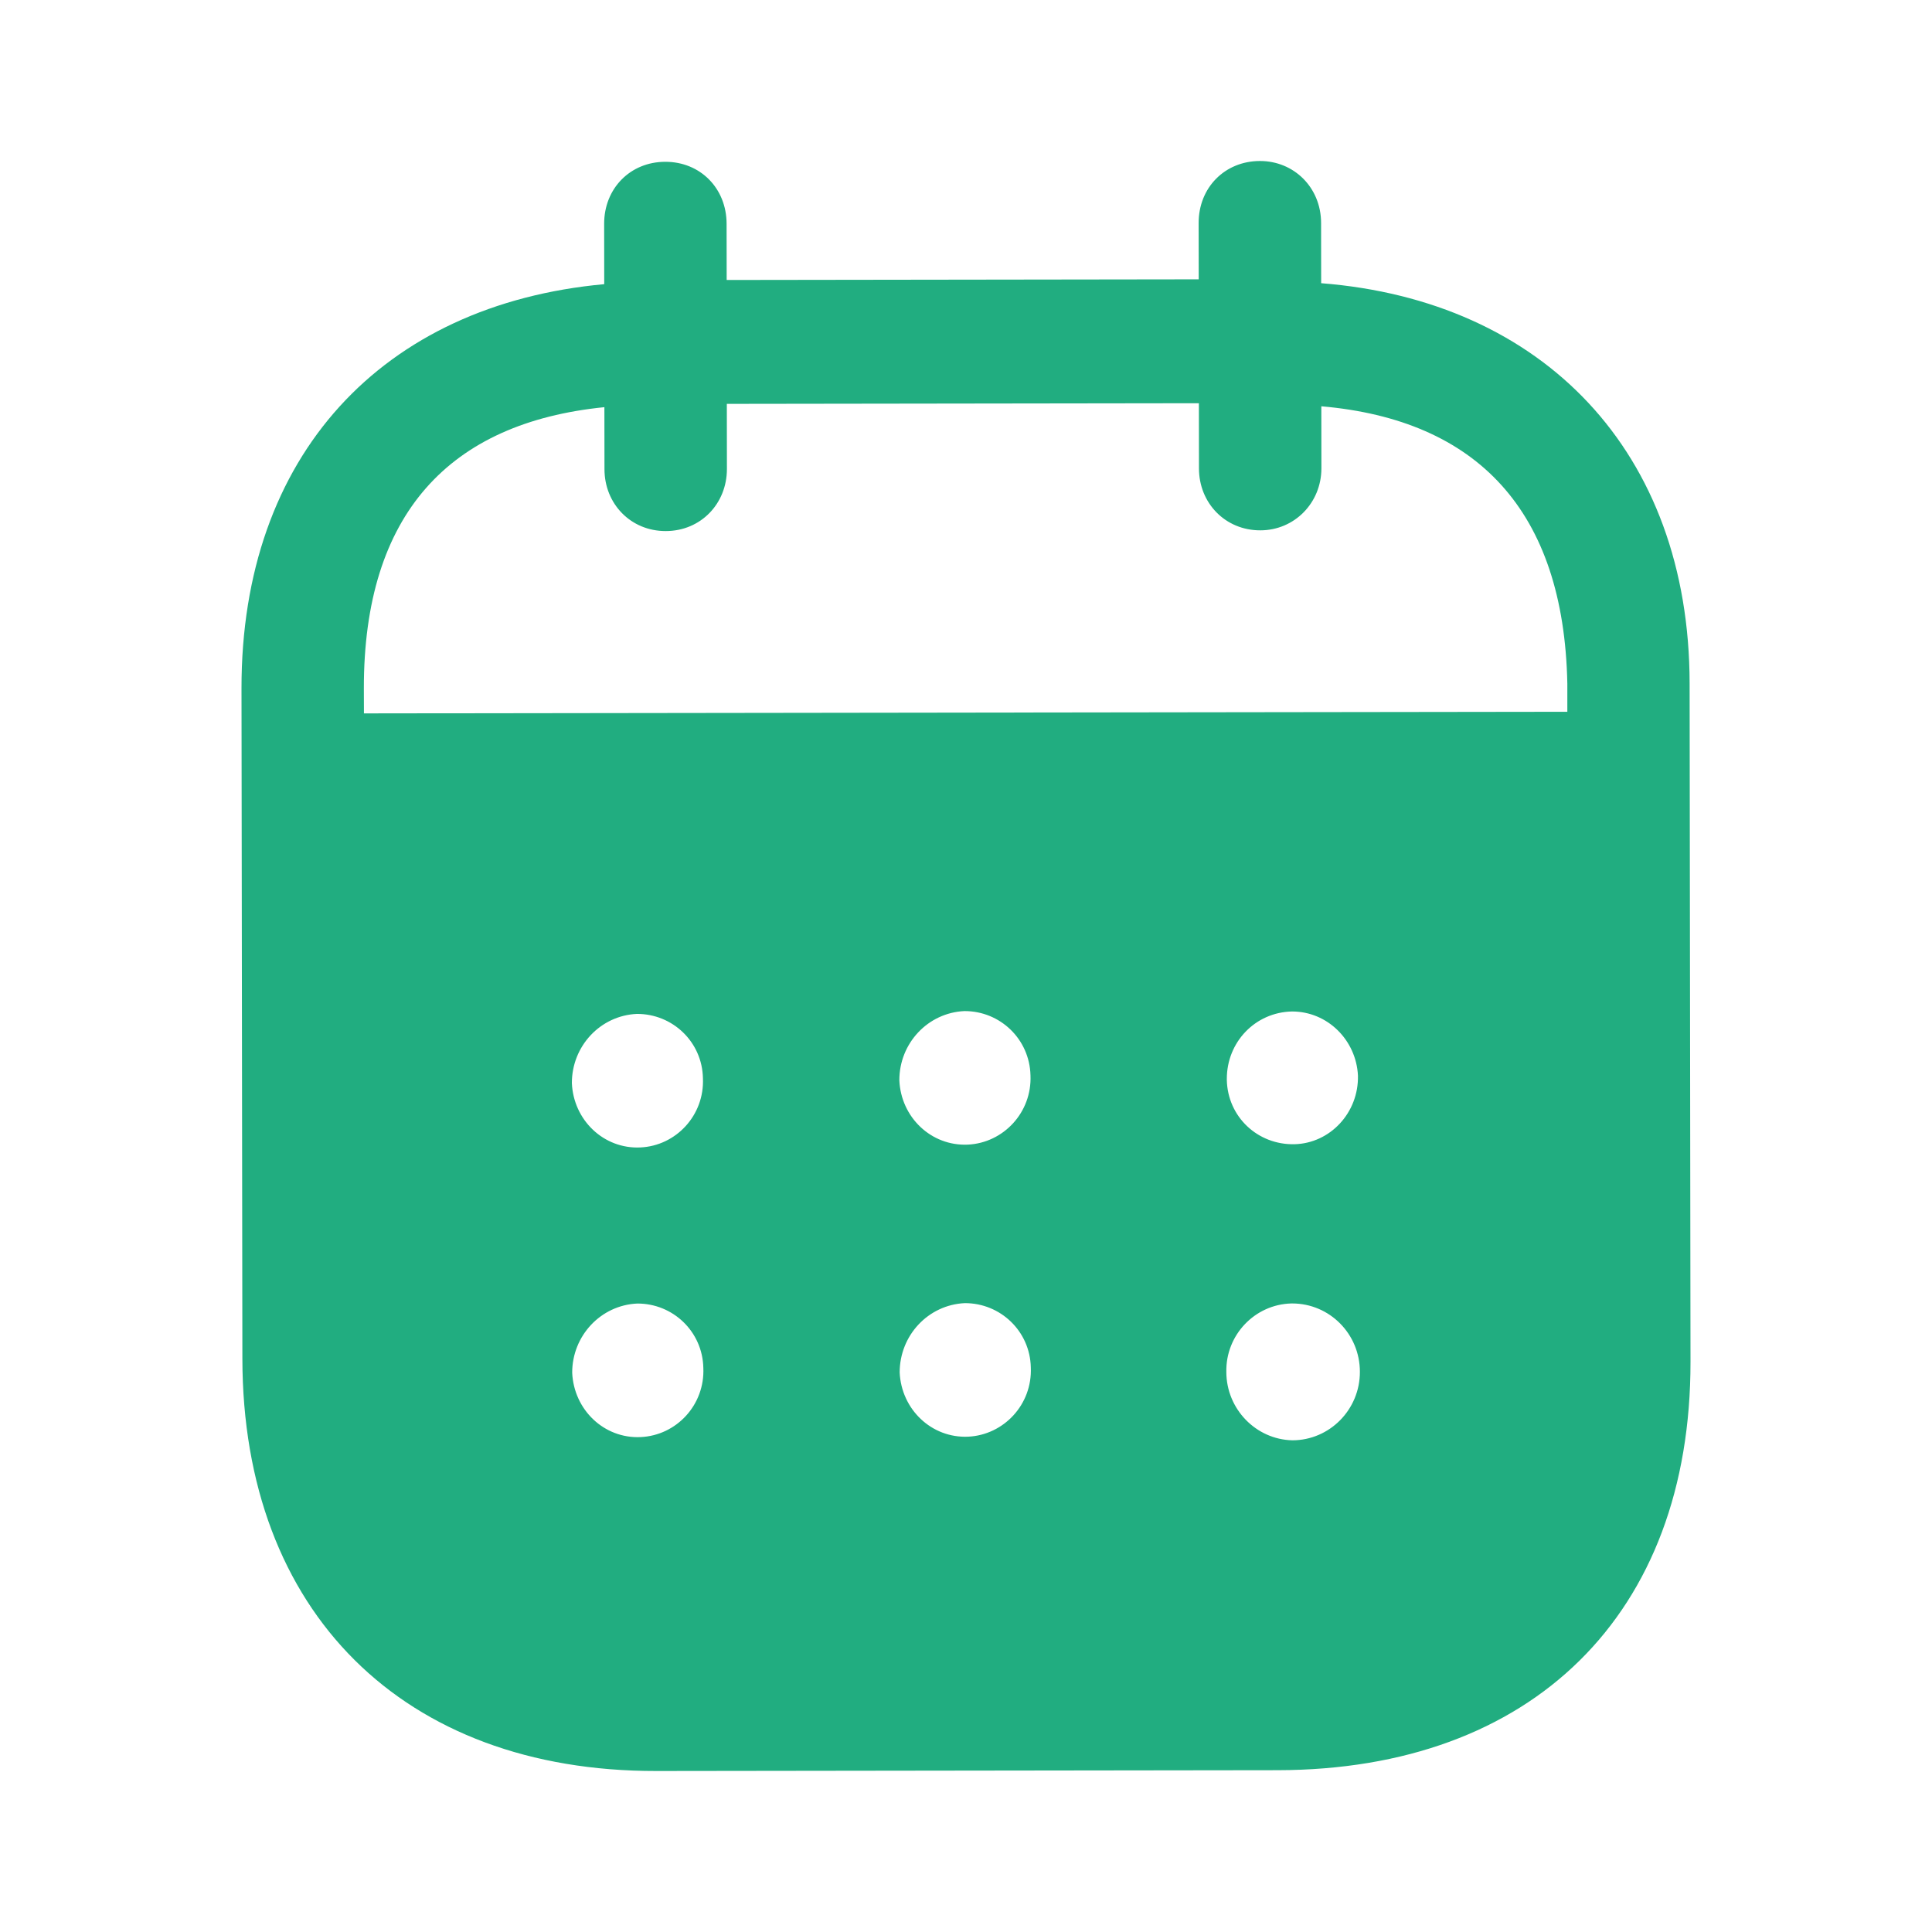
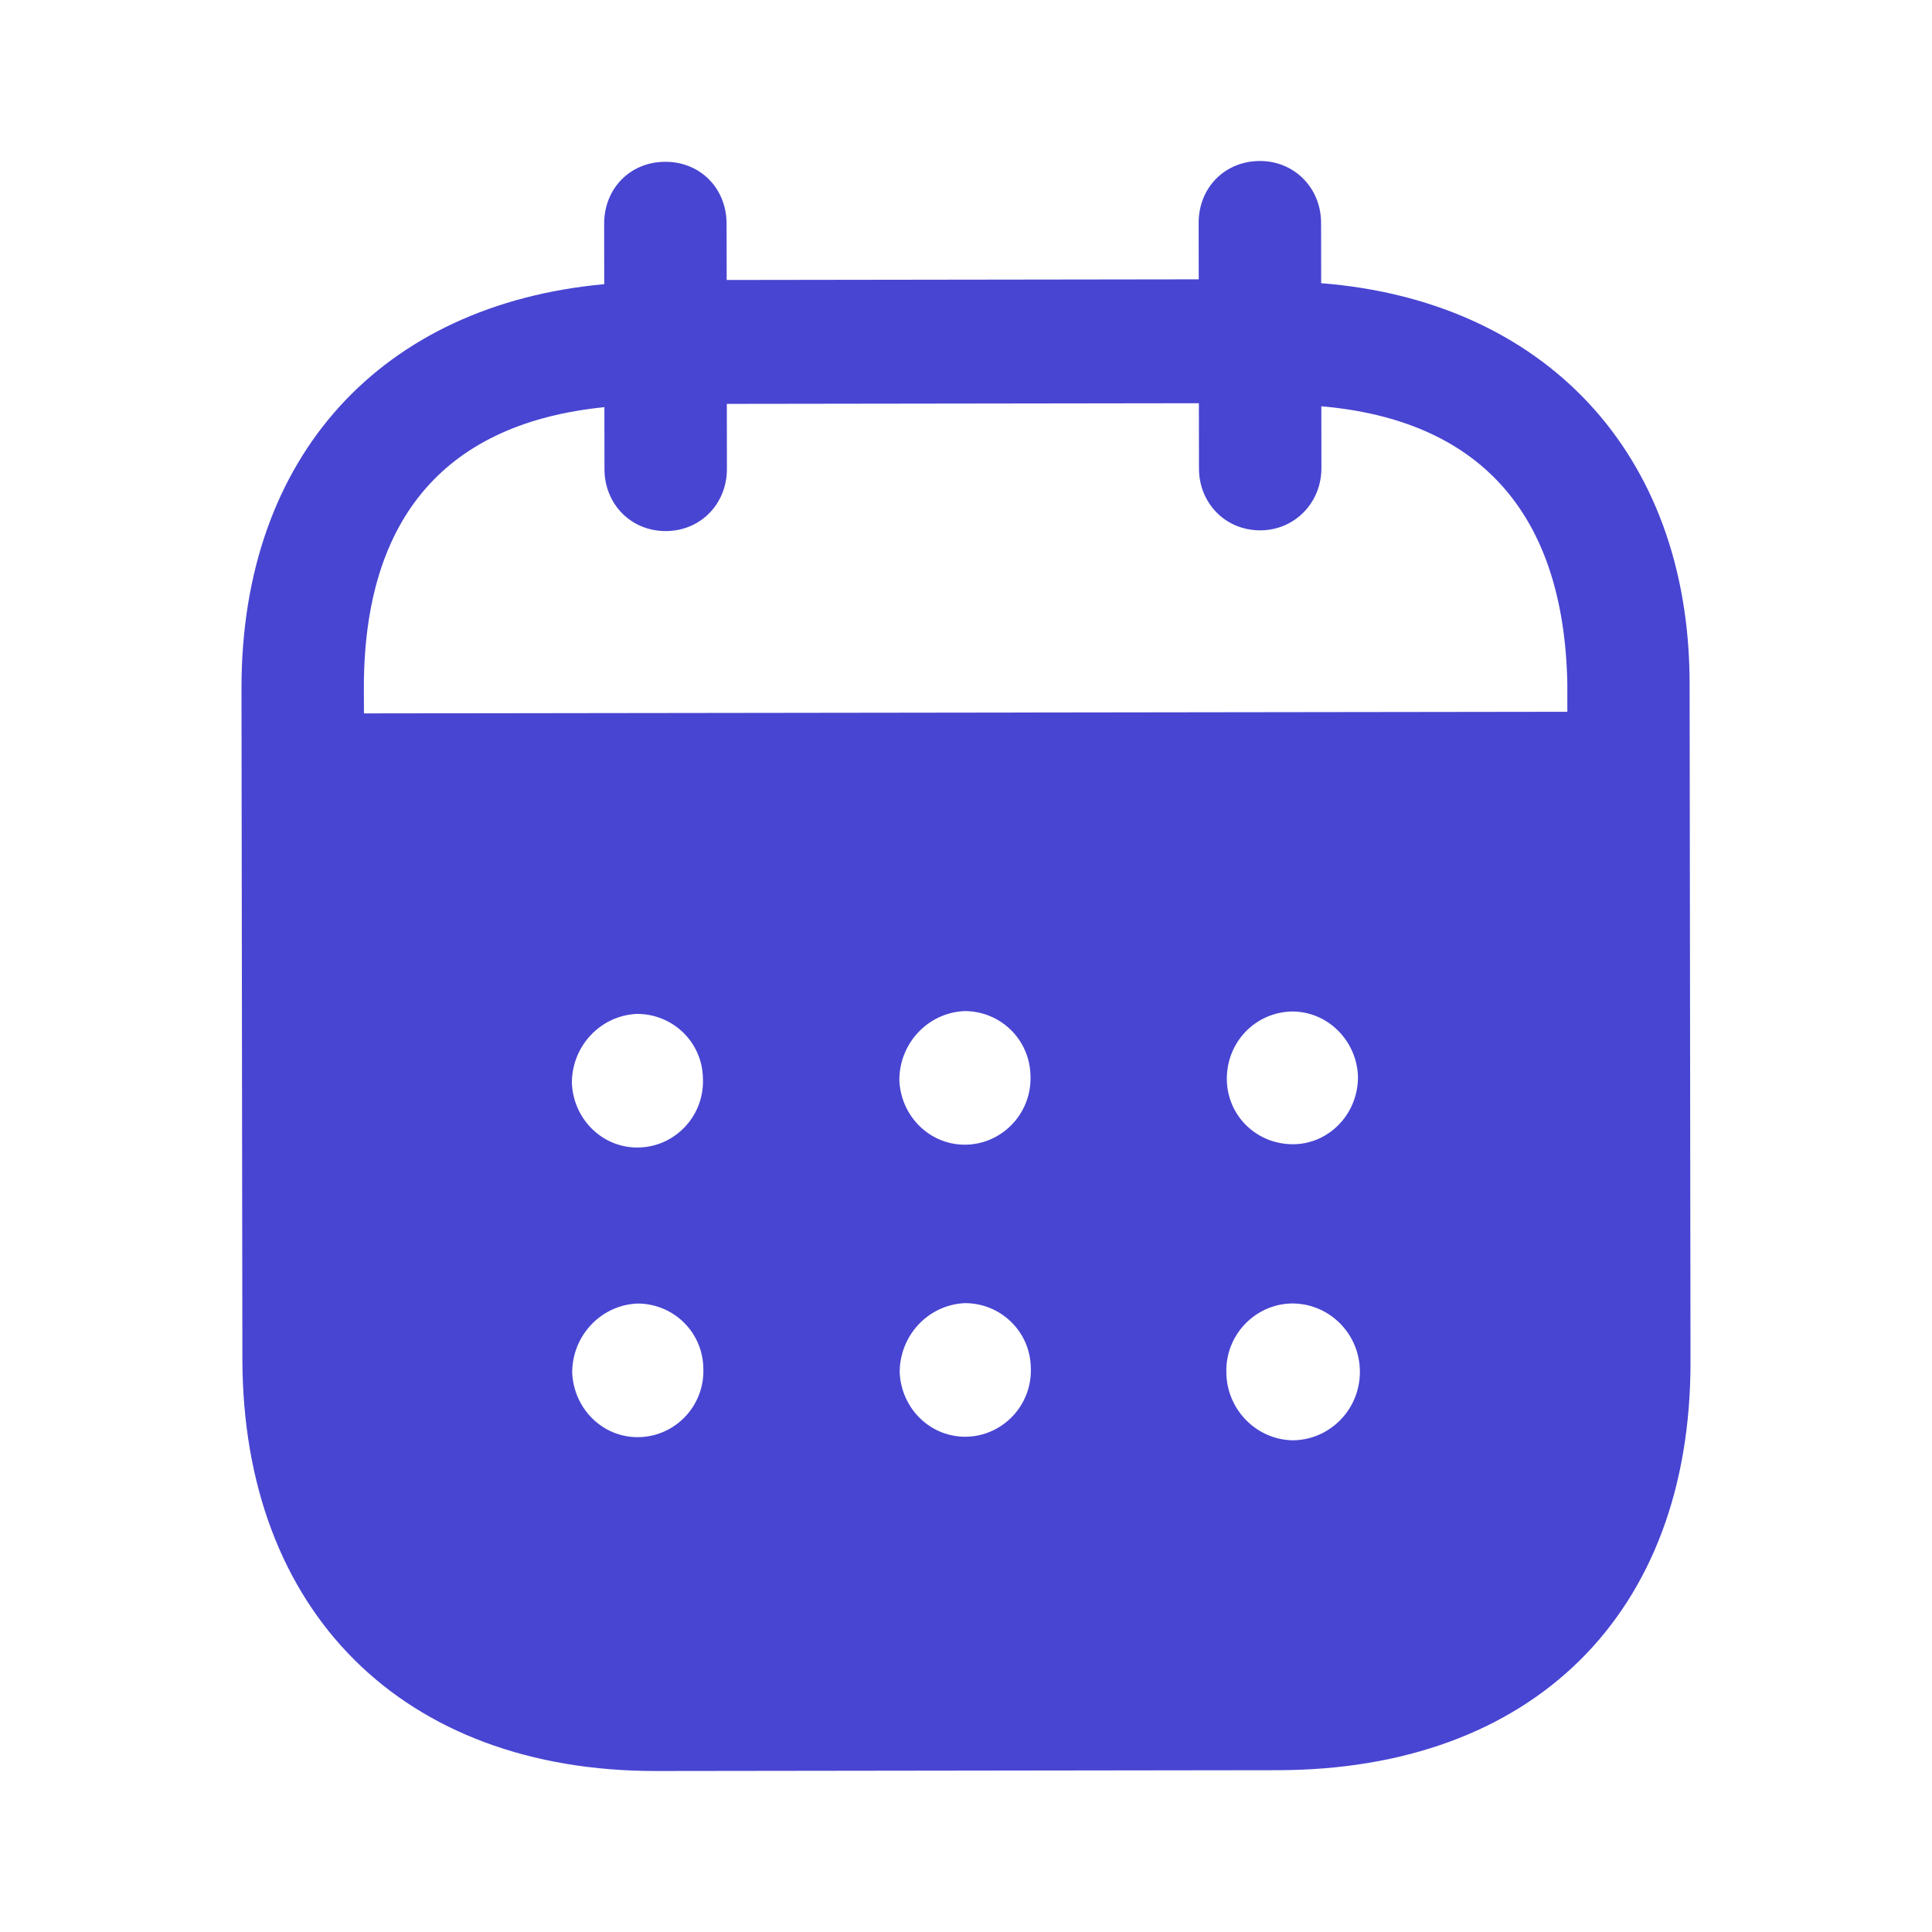
<svg xmlns="http://www.w3.org/2000/svg" width="24" height="24" viewBox="0 0 24 24" fill="none">
-   <path fill-rule="evenodd" clip-rule="evenodd" d="M16.411 2.769L16.412 3.518C19.166 3.734 20.986 5.611 20.989 8.49L21 16.916C21.004 20.054 19.032 21.985 15.872 21.99L8.152 22C5.011 22.004 3.015 20.027 3.011 16.88L3 8.553C2.996 5.655 4.752 3.783 7.506 3.53L7.505 2.781C7.504 2.341 7.83 2.01 8.264 2.01C8.699 2.009 9.025 2.339 9.026 2.779L9.027 3.478L14.891 3.47L14.89 2.771C14.889 2.331 15.215 2.001 15.65 2C16.074 1.999 16.41 2.329 16.411 2.769ZM4.521 8.862L19.47 8.842V8.492C19.427 6.343 18.349 5.215 16.414 5.047L16.415 5.817C16.415 6.247 16.08 6.588 15.656 6.588C15.221 6.589 14.894 6.249 14.894 5.819L14.893 5.009L9.029 5.017L9.03 5.826C9.03 6.257 8.705 6.597 8.27 6.597C7.836 6.598 7.509 6.259 7.509 5.828L7.508 5.058C5.583 5.251 4.518 6.383 4.52 8.551L4.521 8.862ZM15.24 13.404V13.415C15.25 13.875 15.625 14.224 16.08 14.214C16.524 14.203 16.879 13.822 16.869 13.362C16.848 12.922 16.492 12.564 16.049 12.565C15.594 12.575 15.239 12.944 15.24 13.404ZM16.055 17.892C15.601 17.882 15.235 17.503 15.234 17.044C15.224 16.584 15.588 16.203 16.043 16.192H16.052C16.517 16.192 16.893 16.571 16.893 17.041C16.894 17.51 16.518 17.891 16.055 17.892ZM11.172 13.42C11.192 13.88 11.568 14.239 12.022 14.219C12.466 14.198 12.821 13.818 12.801 13.358C12.79 12.909 12.425 12.559 11.981 12.56C11.527 12.58 11.171 12.96 11.172 13.42ZM12.026 17.847C11.572 17.867 11.197 17.508 11.176 17.049C11.176 16.589 11.53 16.209 11.985 16.188C12.429 16.187 12.795 16.537 12.805 16.985C12.826 17.446 12.47 17.826 12.026 17.847ZM7.104 13.455C7.124 13.915 7.5 14.275 7.954 14.254C8.399 14.234 8.753 13.853 8.732 13.393C8.723 12.944 8.357 12.594 7.912 12.595C7.458 12.615 7.103 12.995 7.104 13.455ZM7.958 17.852C7.504 17.873 7.129 17.513 7.108 17.053C7.107 16.594 7.463 16.213 7.917 16.193C8.361 16.192 8.727 16.542 8.737 16.991C8.758 17.451 8.404 17.832 7.958 17.852Z" fill="#21AD80" />
+   <path fill-rule="evenodd" clip-rule="evenodd" d="M16.411 2.769L16.412 3.518C19.166 3.734 20.986 5.611 20.989 8.49L21 16.916C21.004 20.054 19.032 21.985 15.872 21.99L8.152 22C5.011 22.004 3.015 20.027 3.011 16.88L3 8.553C2.996 5.655 4.752 3.783 7.506 3.53L7.505 2.781C7.504 2.341 7.83 2.01 8.264 2.01C8.699 2.009 9.025 2.339 9.026 2.779L9.027 3.478L14.891 3.47L14.89 2.771C14.889 2.331 15.215 2.001 15.65 2C16.074 1.999 16.41 2.329 16.411 2.769ZM4.521 8.862L19.47 8.842V8.492C19.427 6.343 18.349 5.215 16.414 5.047L16.415 5.817C16.415 6.247 16.08 6.588 15.656 6.588C15.221 6.589 14.894 6.249 14.894 5.819L14.893 5.009L9.029 5.017L9.03 5.826C9.03 6.257 8.705 6.597 8.27 6.597C7.836 6.598 7.509 6.259 7.509 5.828L7.508 5.058C5.583 5.251 4.518 6.383 4.52 8.551L4.521 8.862ZM15.24 13.404V13.415C15.25 13.875 15.625 14.224 16.08 14.214C16.524 14.203 16.879 13.822 16.869 13.362C16.848 12.922 16.492 12.564 16.049 12.565C15.594 12.575 15.239 12.944 15.24 13.404ZM16.055 17.892C15.601 17.882 15.235 17.503 15.234 17.044C15.224 16.584 15.588 16.203 16.043 16.192H16.052C16.517 16.192 16.893 16.571 16.893 17.041C16.894 17.51 16.518 17.891 16.055 17.892ZM11.172 13.42C11.192 13.88 11.568 14.239 12.022 14.219C12.466 14.198 12.821 13.818 12.801 13.358C12.79 12.909 12.425 12.559 11.981 12.56C11.527 12.58 11.171 12.96 11.172 13.42ZM12.026 17.847C11.572 17.867 11.197 17.508 11.176 17.049C11.176 16.589 11.53 16.209 11.985 16.188C12.429 16.187 12.795 16.537 12.805 16.985C12.826 17.446 12.47 17.826 12.026 17.847ZM7.104 13.455C7.124 13.915 7.5 14.275 7.954 14.254C8.399 14.234 8.753 13.853 8.732 13.393C8.723 12.944 8.357 12.594 7.912 12.595C7.458 12.615 7.103 12.995 7.104 13.455ZM7.958 17.852C7.504 17.873 7.129 17.513 7.108 17.053C7.107 16.594 7.463 16.213 7.917 16.193C8.361 16.192 8.727 16.542 8.737 16.991C8.758 17.451 8.404 17.832 7.958 17.852Z" fill="#4845D2" />
</svg>
